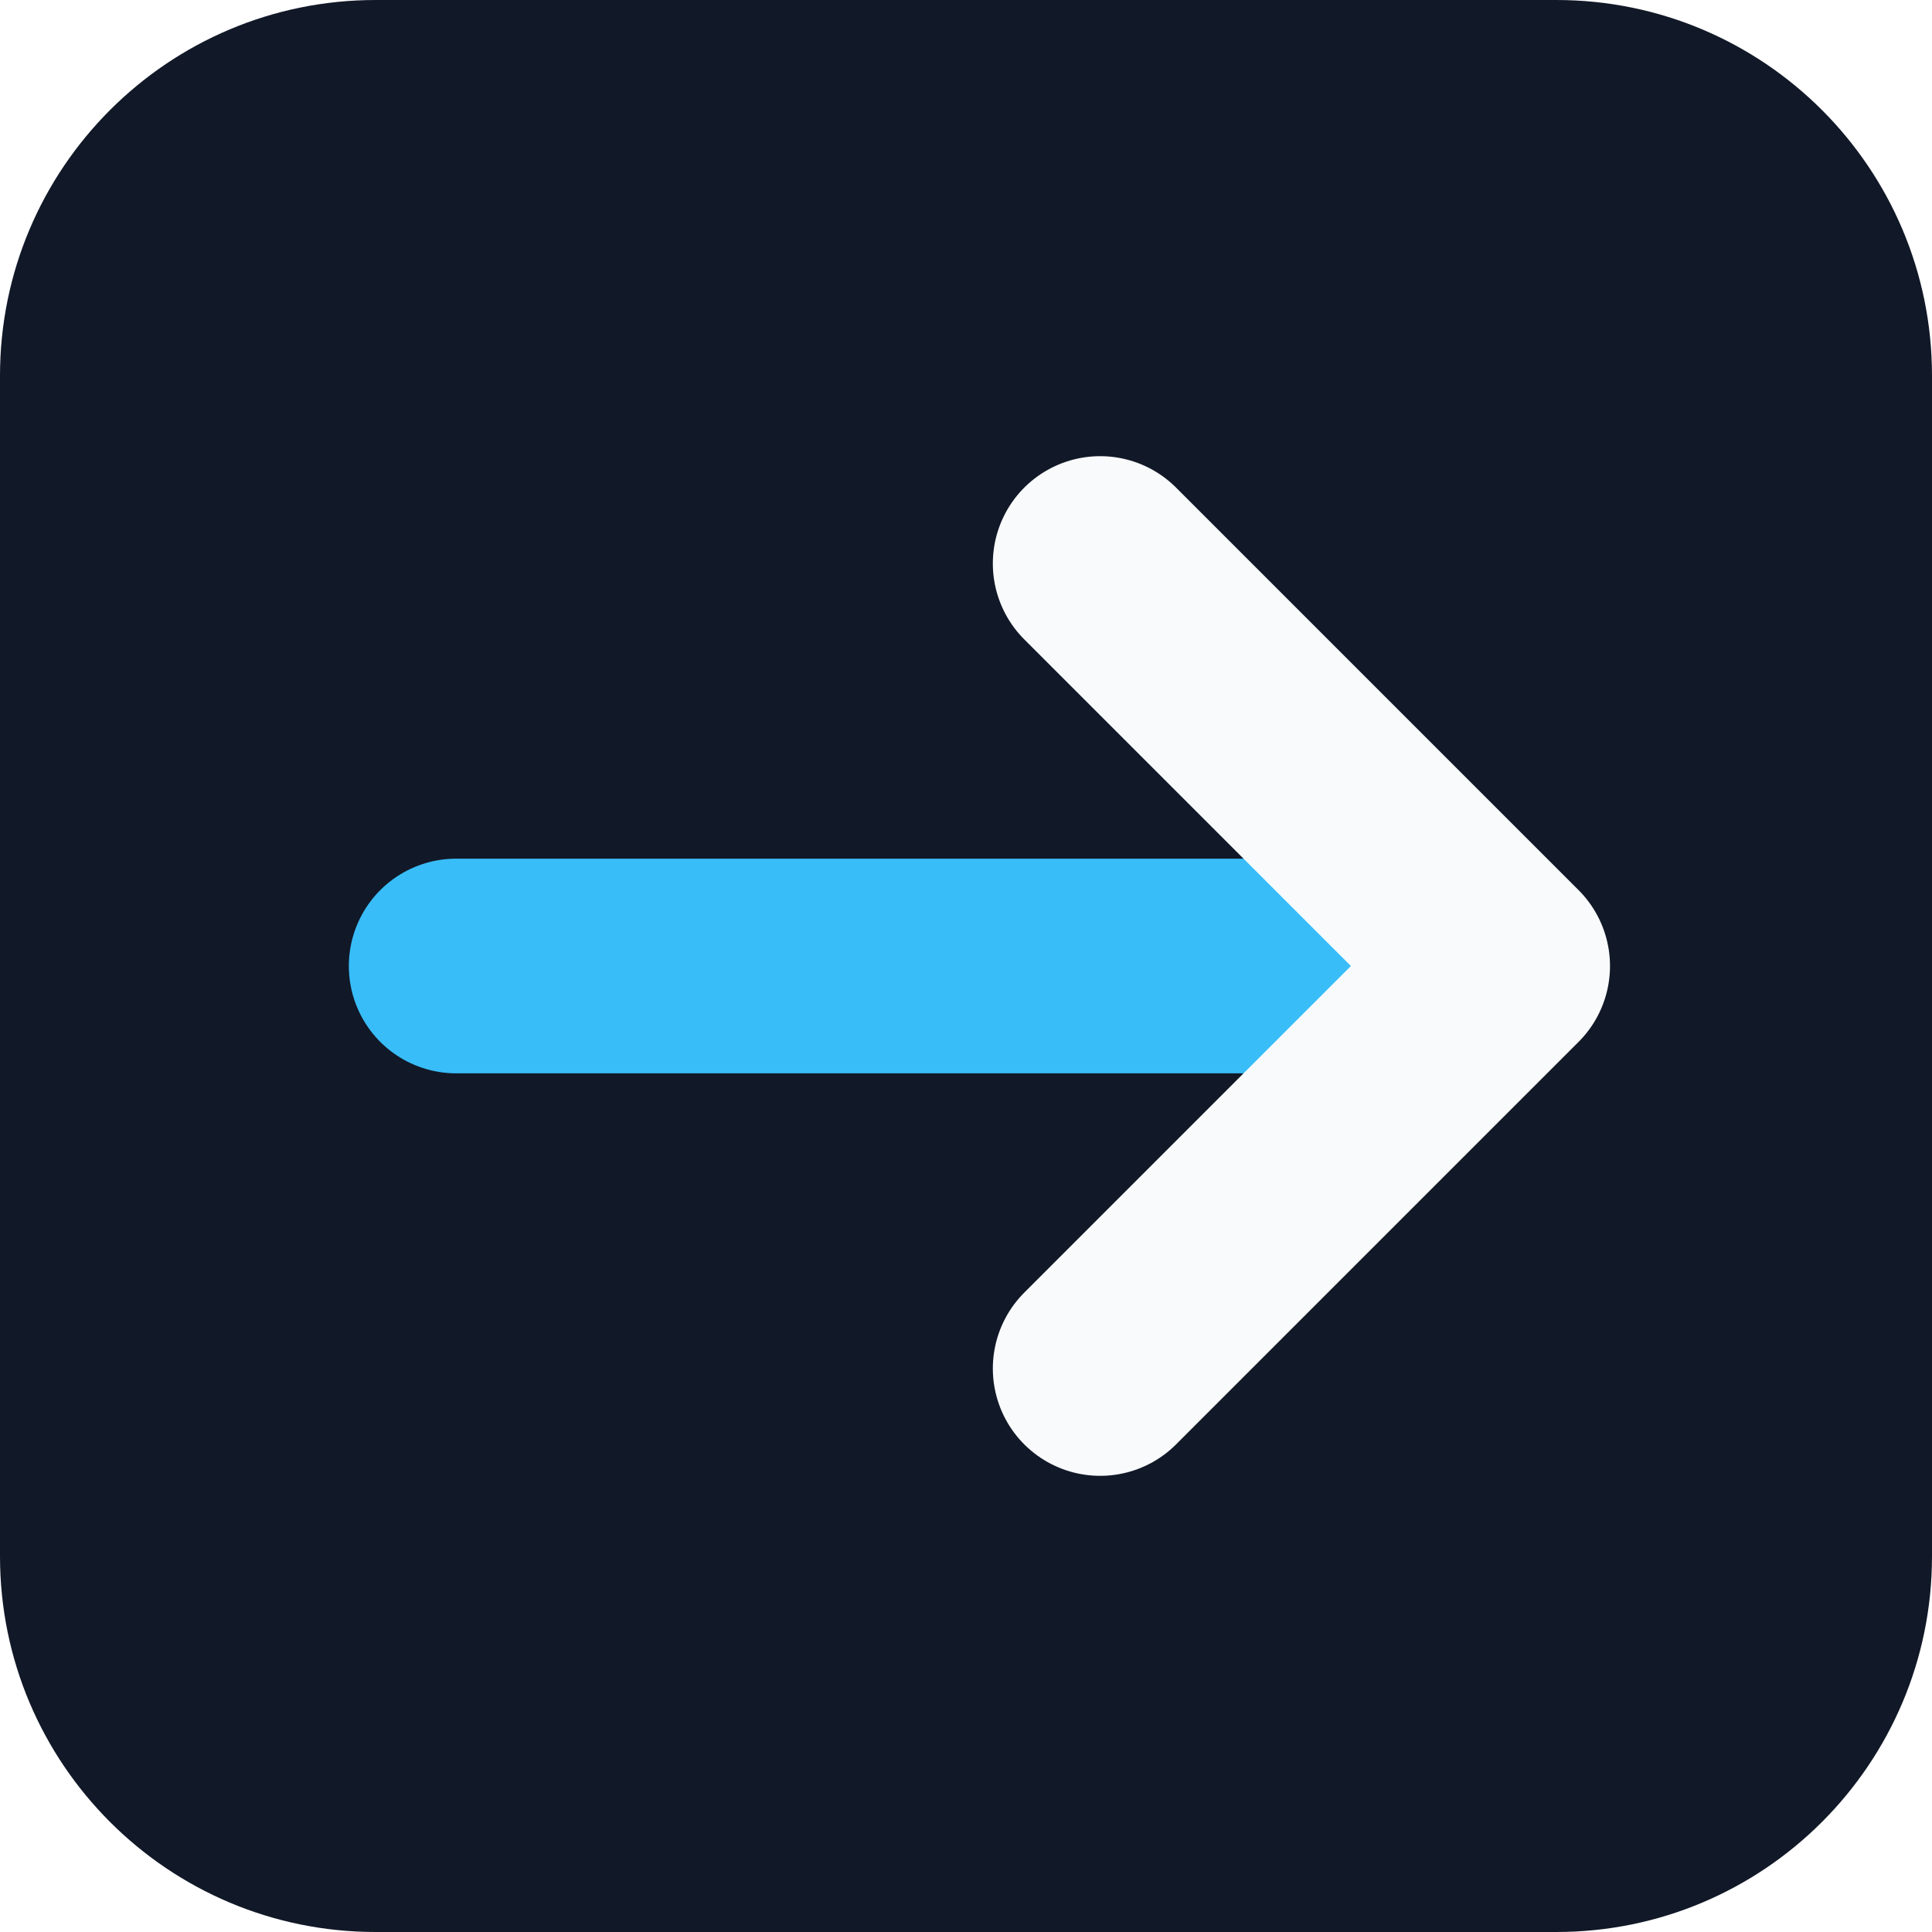
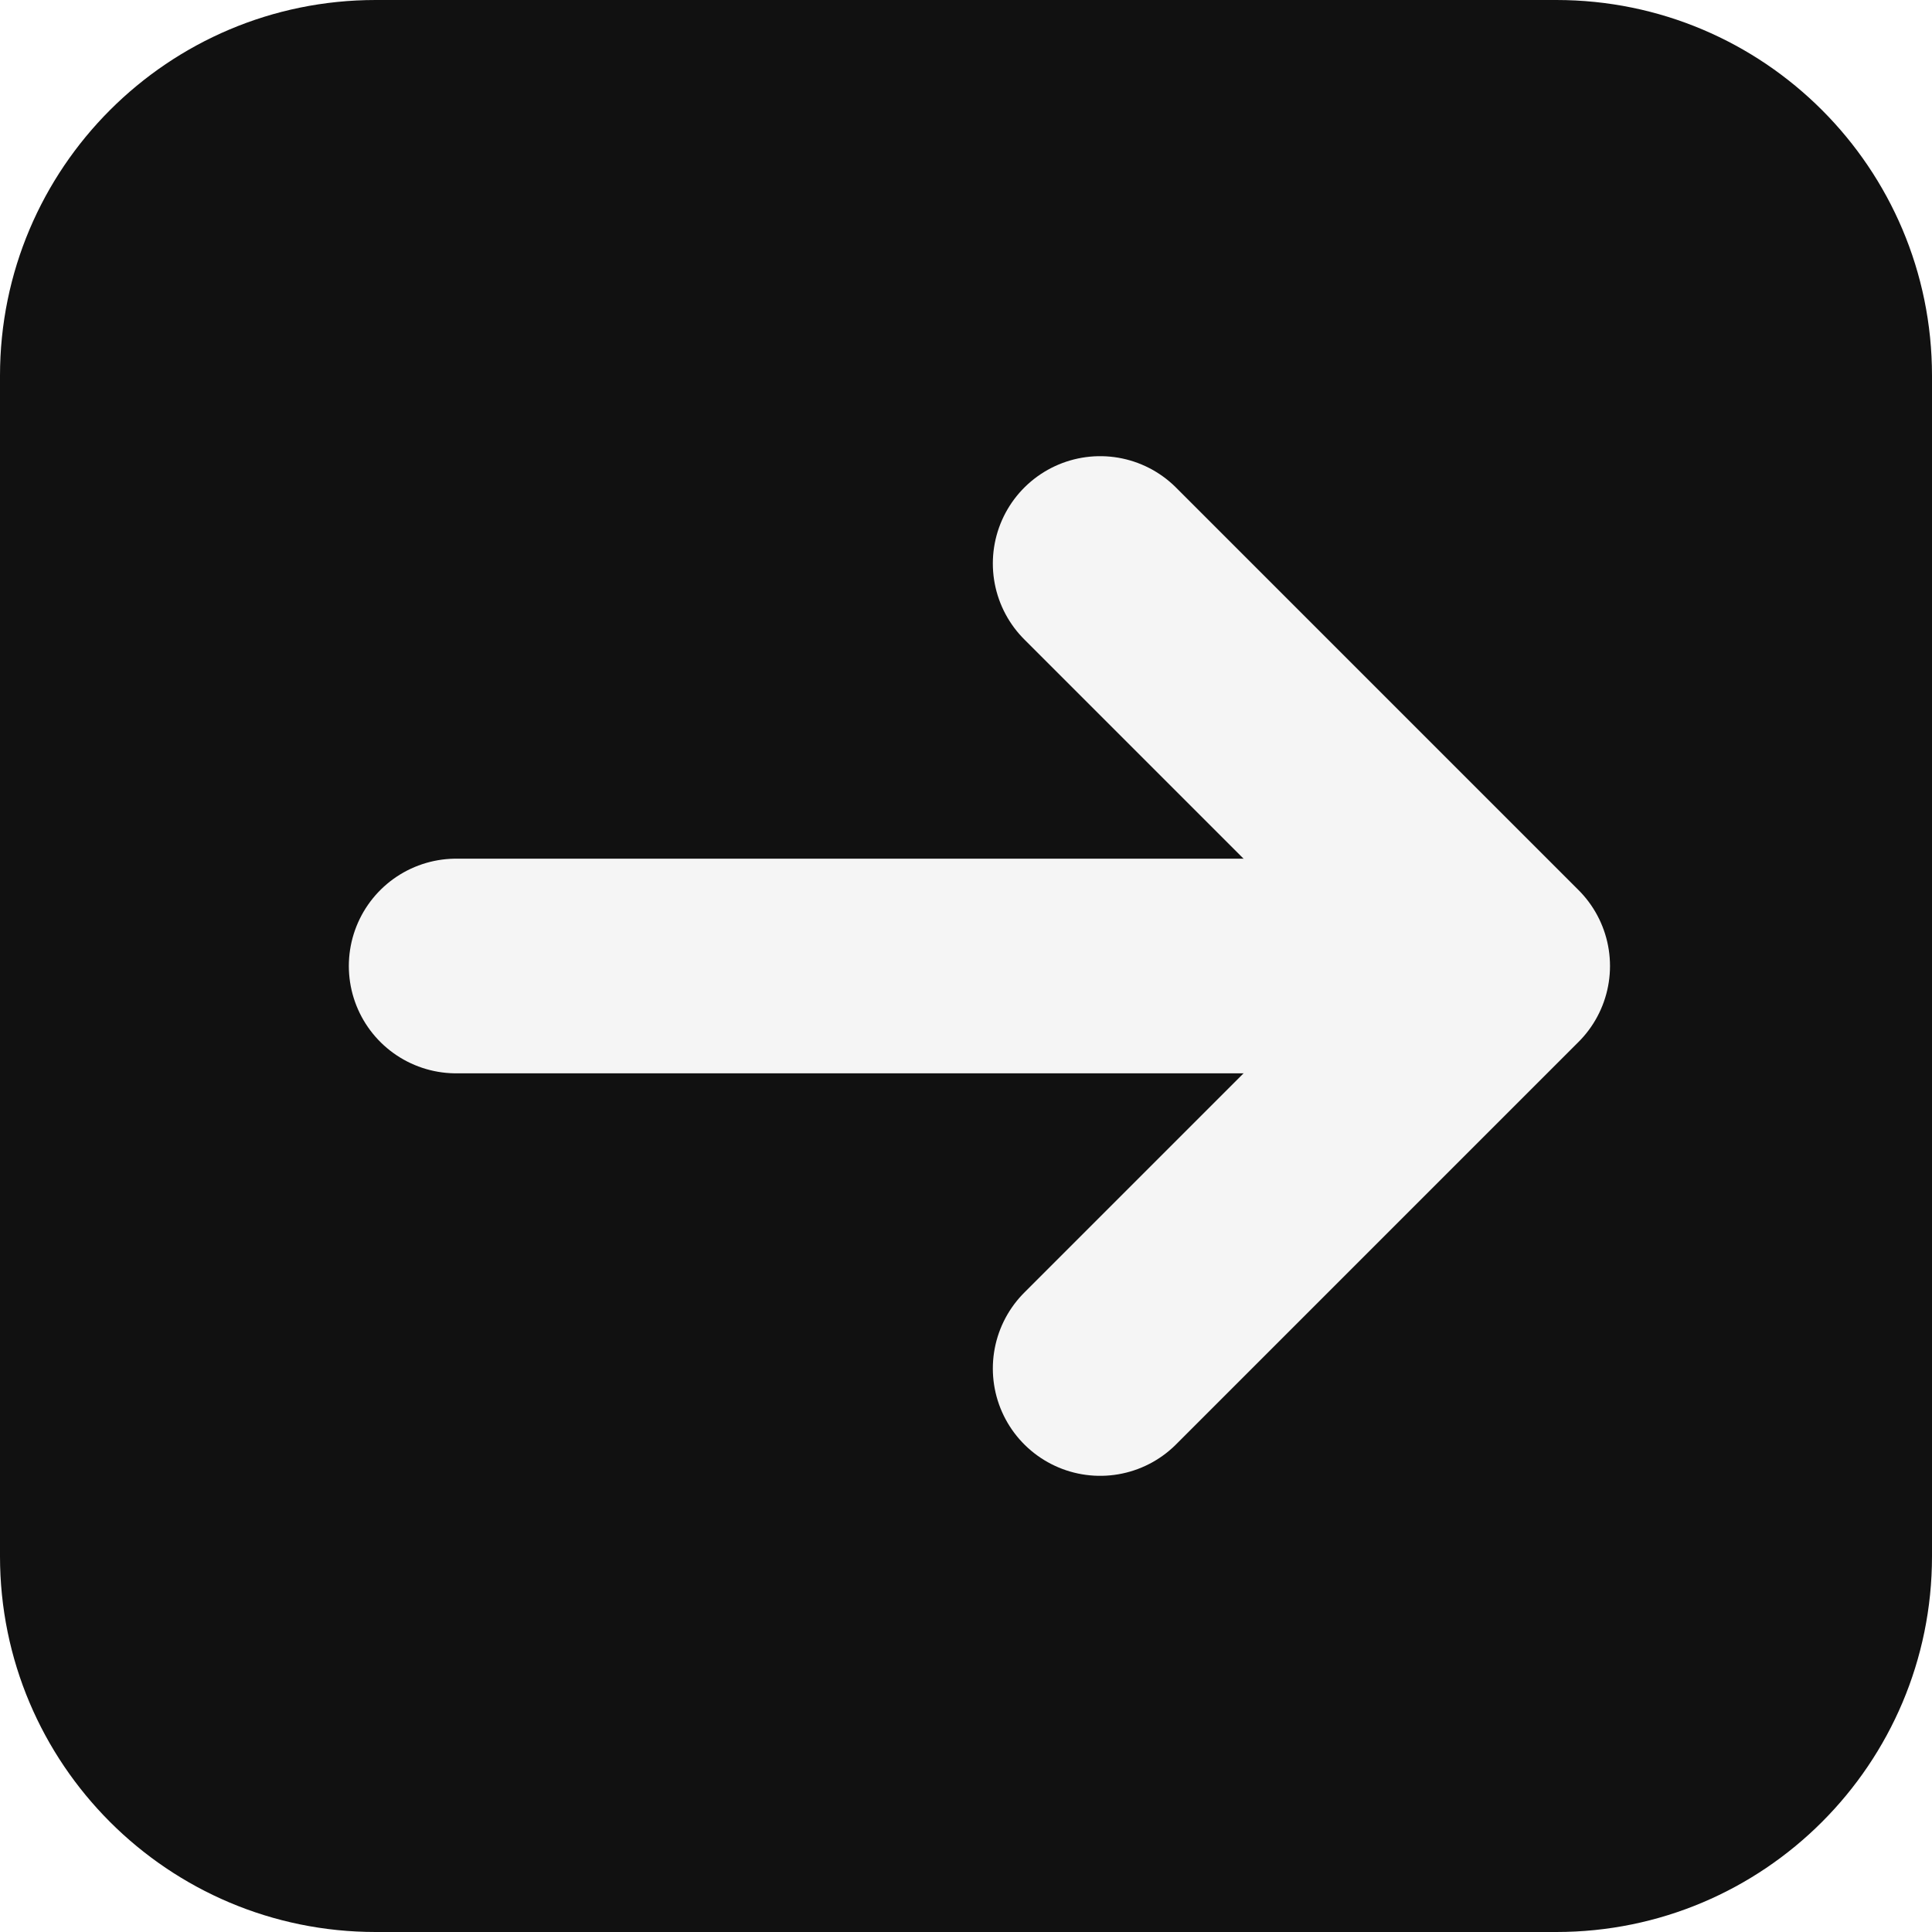
- <svg xmlns="http://www.w3.org/2000/svg" width="144" height="144" viewBox="0 0 144 144" fill="none">
-   <rect width="144" height="144" rx="28" fill="#111827" />
-   <path d="M34 72h76" stroke="#38BDF8" stroke-width="16" stroke-linecap="round" />
-   <path d="m82 42 30 30-30 30" stroke="#F8FAFC" stroke-width="16" stroke-linecap="round" stroke-linejoin="round" />
+ <svg xmlns="http://www.w3.org/2000/svg" width="288" height="288" viewBox="0 0 288 288" fill="none">
+   <rect width="288" height="288" rx="56" fill="#111111" />
+   <path d="M68 144h152" stroke="#F5F5F5" stroke-width="32" stroke-linecap="round" />
+   <path d="m164 84 60 60-60 60" stroke="#F5F5F5" stroke-width="32" stroke-linecap="round" stroke-linejoin="round" />
</svg>
